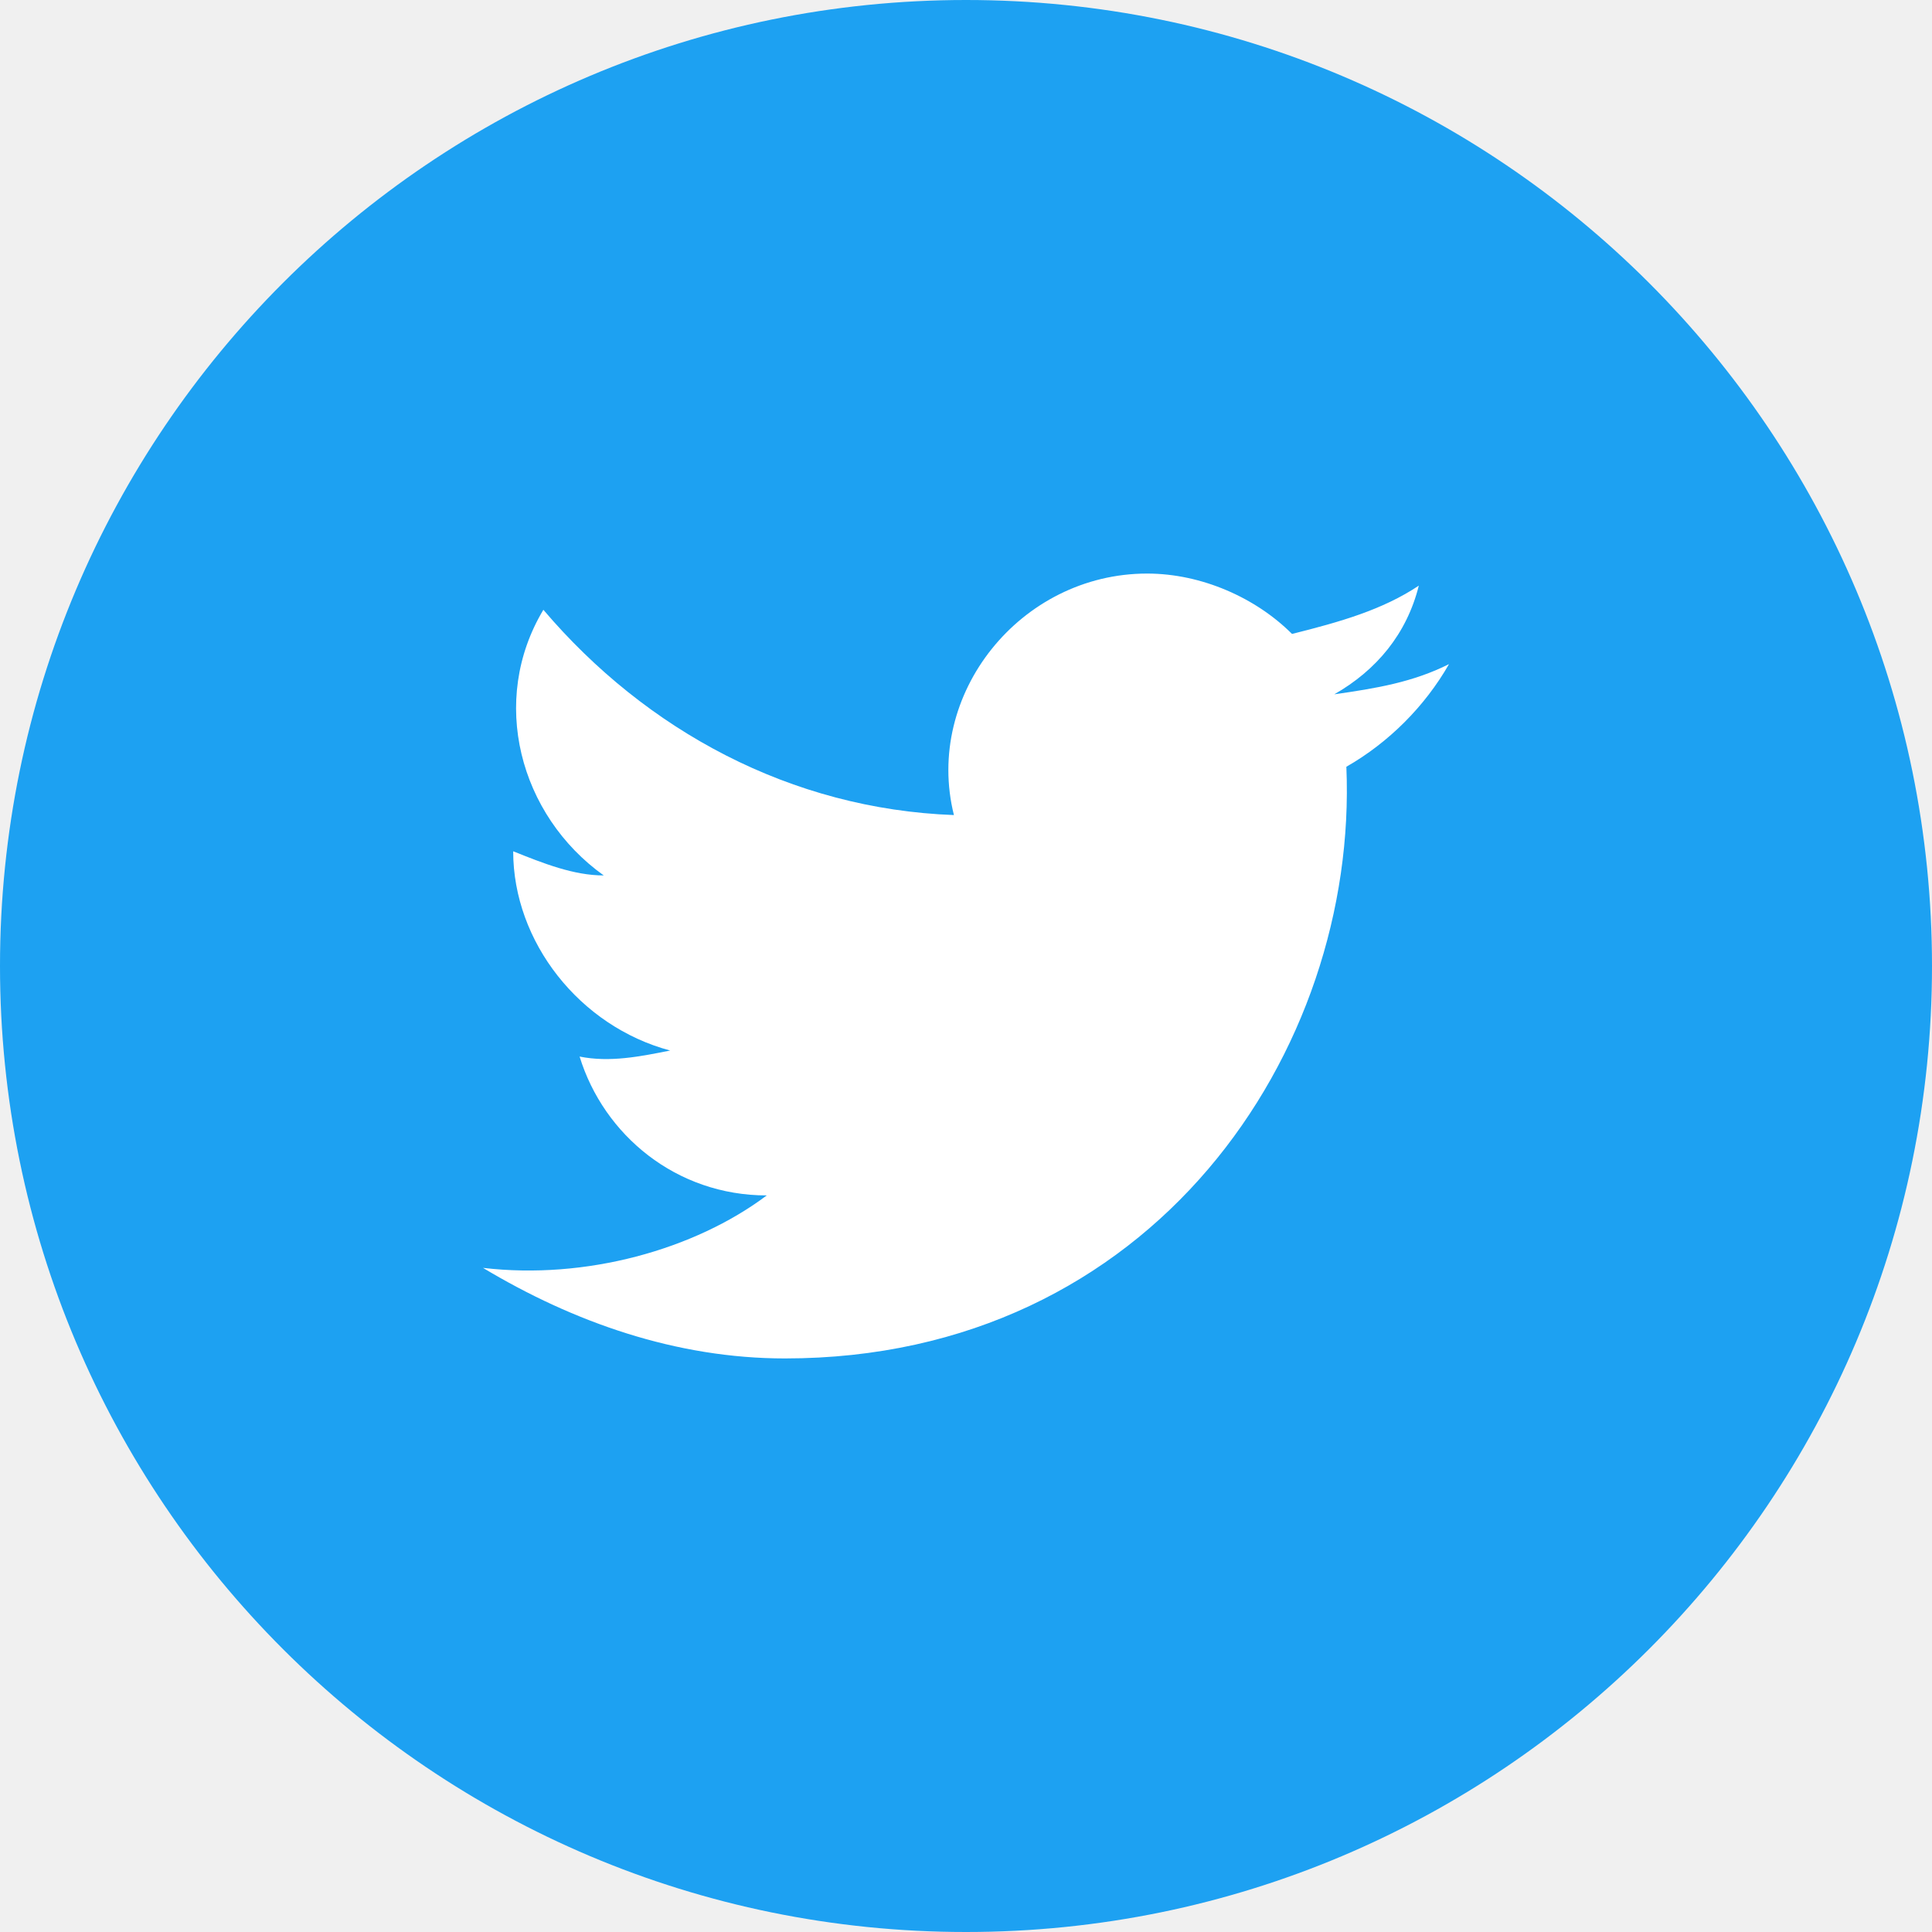
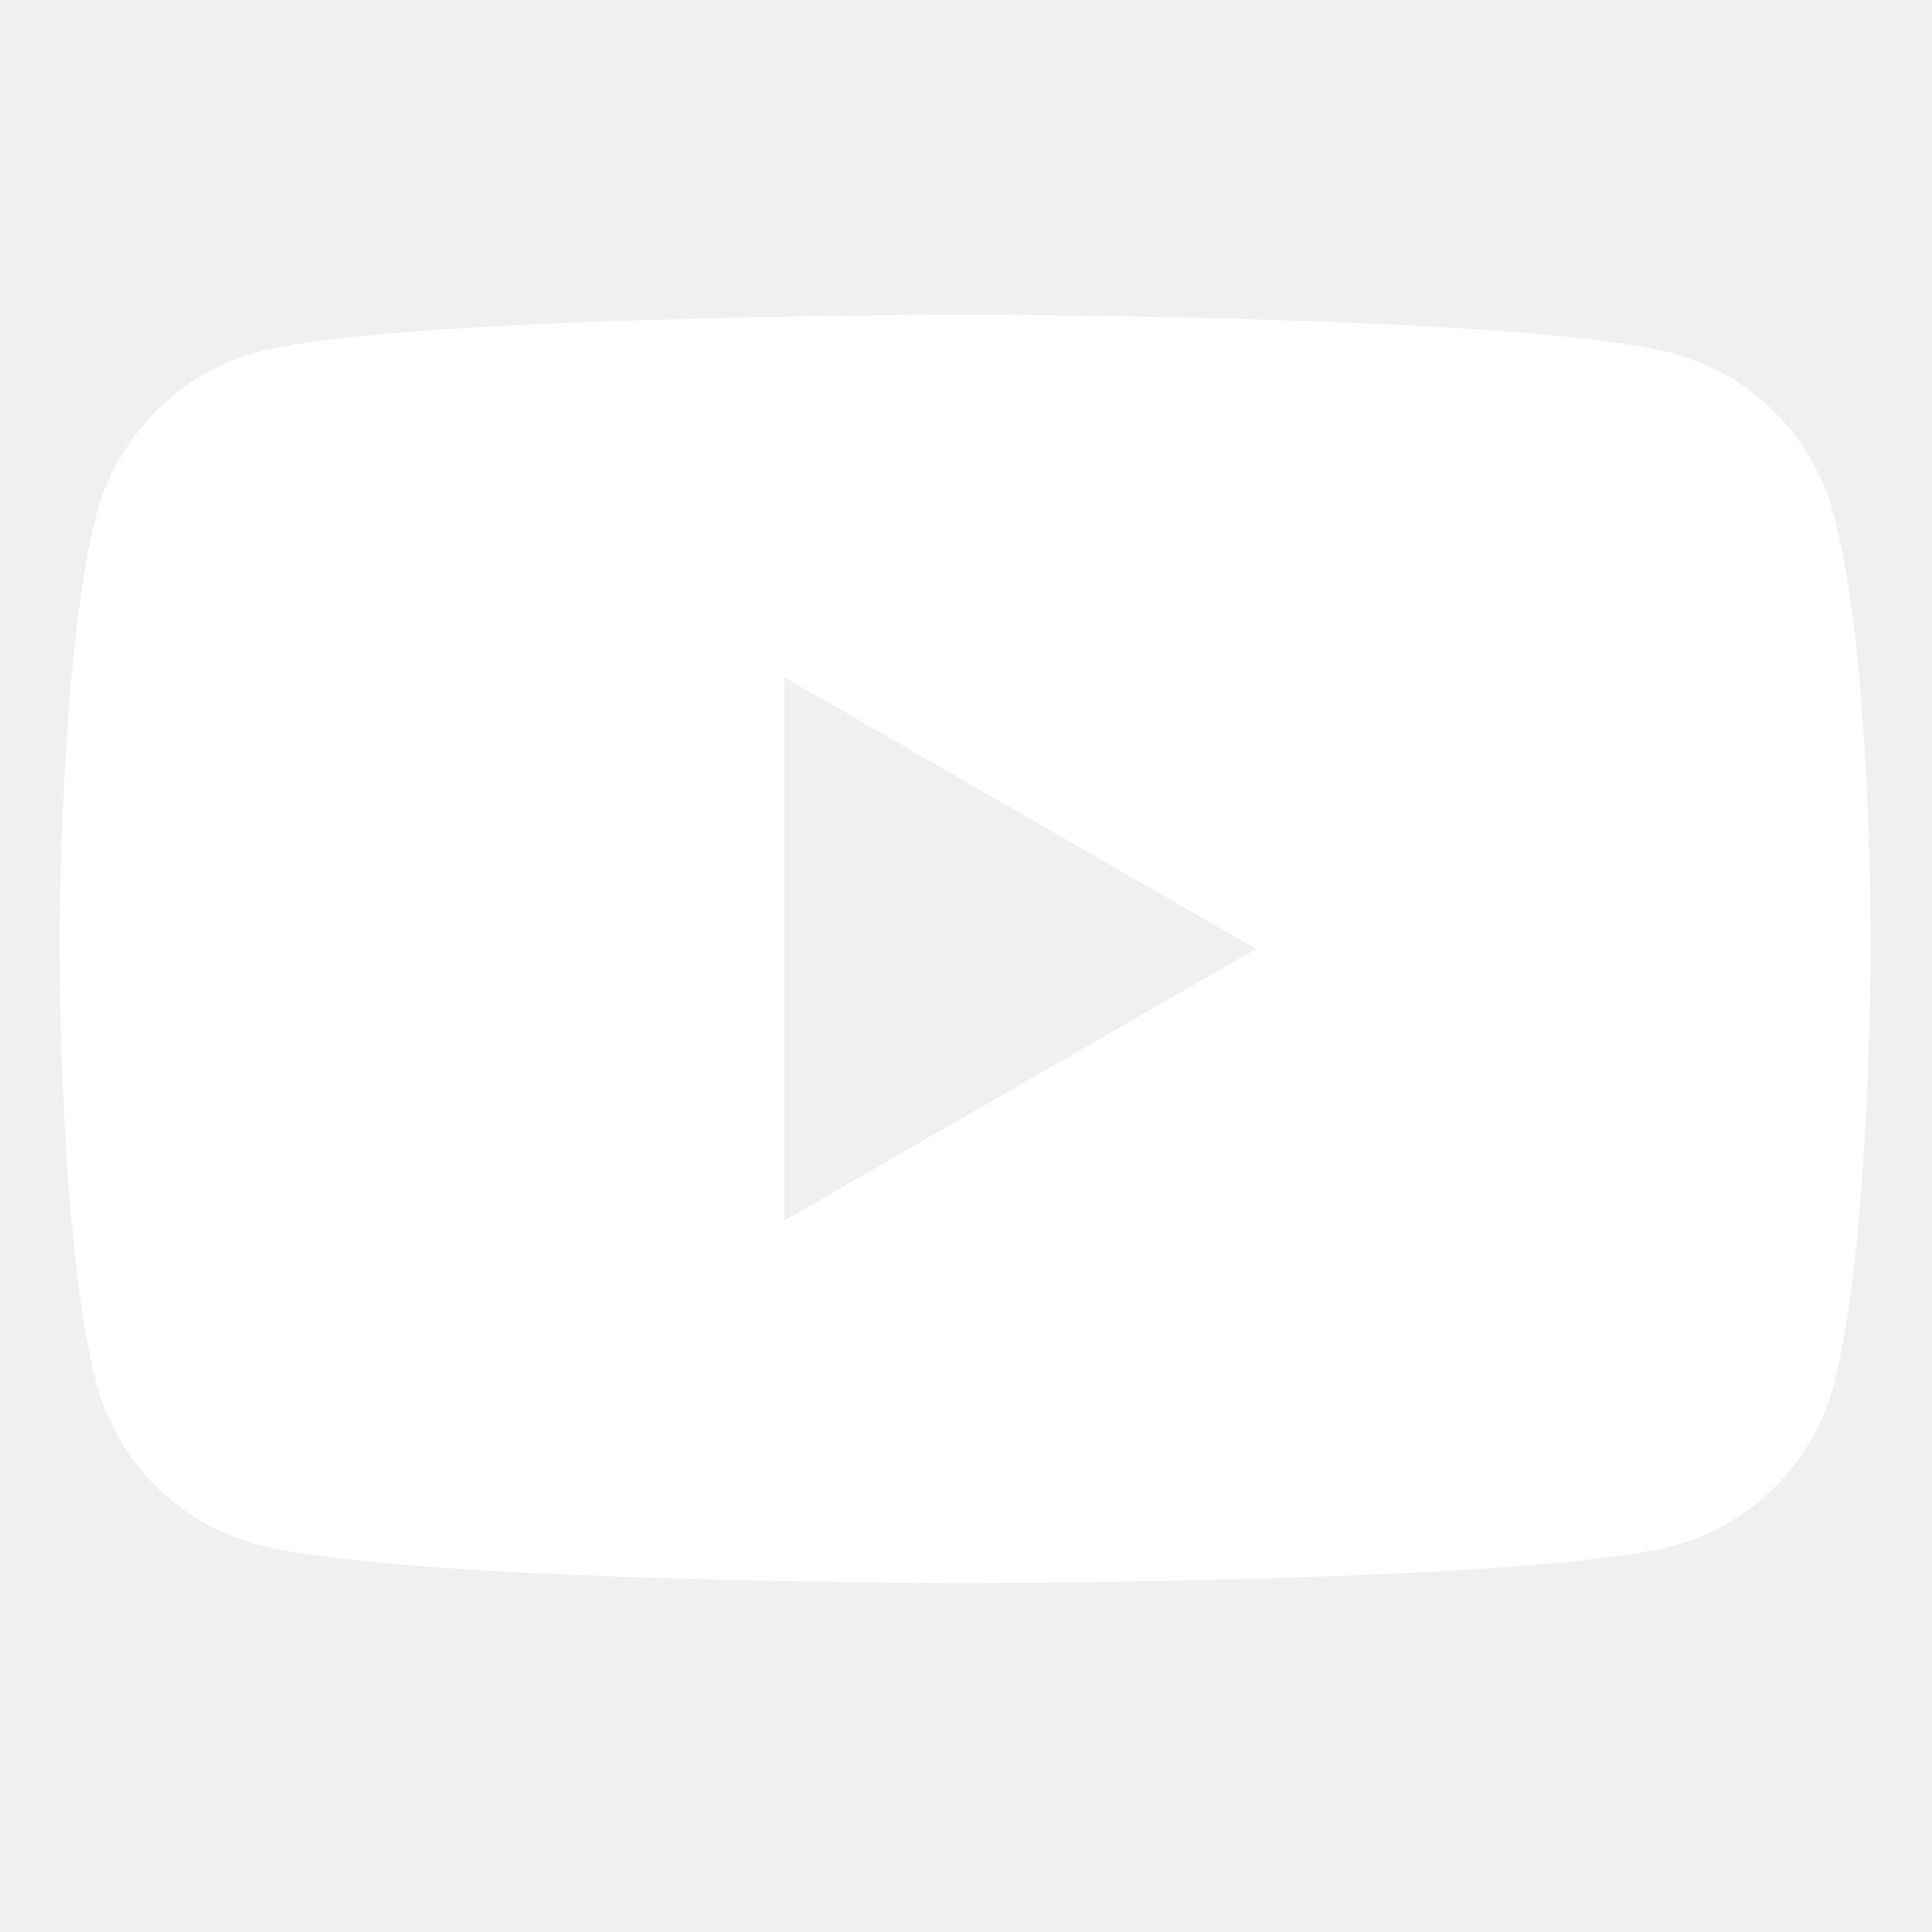
- <svg xmlns="http://www.w3.org/2000/svg" width="40" height="40" viewBox="0 0 40 40" fill="none">
-   <path d="M0 20C0 31.046 8.954 40 20 40C31.046 40 40 31.046 40 20C40 8.954 31.046 0 20 0C8.954 0 0 8.954 0 20Z" fill="#1DA1F2" />
-   <path d="M30 13.75C29.25 14.125 28.5 14.25 27.625 14.375C28.5 13.875 29.125 13.125 29.375 12.125C28.625 12.625 27.75 12.875 26.75 13.125C26 12.375 24.875 11.875 23.75 11.875C21.125 11.875 19.125 14.375 19.75 16.875C16.375 16.75 13.375 15.125 11.25 12.625C10.125 14.5 10.75 16.875 12.5 18.125C11.875 18.125 11.25 17.875 10.625 17.625C10.625 19.5 12 21.25 13.875 21.75C13.25 21.875 12.625 22 12 21.875C12.5 23.5 14 24.75 15.875 24.75C14.375 25.875 12.125 26.5 10 26.25C11.875 27.375 14 28.125 16.25 28.125C23.875 28.125 28.125 21.75 27.875 15.875C28.75 15.375 29.5 14.625 30 13.75Z" fill="white" />
+ <svg xmlns="http://www.w3.org/2000/svg" width="24" height="24" viewBox="0 0 24 24" fill="none">
+   <path d="M22.775 6.376C22.515 5.412 21.755 4.652 20.792 4.393C19.031 3.911 11.988 3.911 11.988 3.911C11.988 3.911 4.945 3.911 3.185 4.375C2.239 4.634 1.461 5.412 1.202 6.376C0.738 8.137 0.738 11.788 0.738 11.788C0.738 11.788 0.738 15.457 1.202 17.2C1.461 18.163 2.221 18.923 3.185 19.183C4.964 19.665 11.988 19.665 11.988 19.665C11.988 19.665 19.031 19.665 20.792 19.201C21.756 18.942 22.515 18.182 22.775 17.218C23.238 15.457 23.238 11.806 23.238 11.806C23.238 11.806 23.257 8.137 22.775 6.376ZM9.746 15.161V8.415L15.602 11.788L9.746 15.161Z" fill="white" />
</svg>
